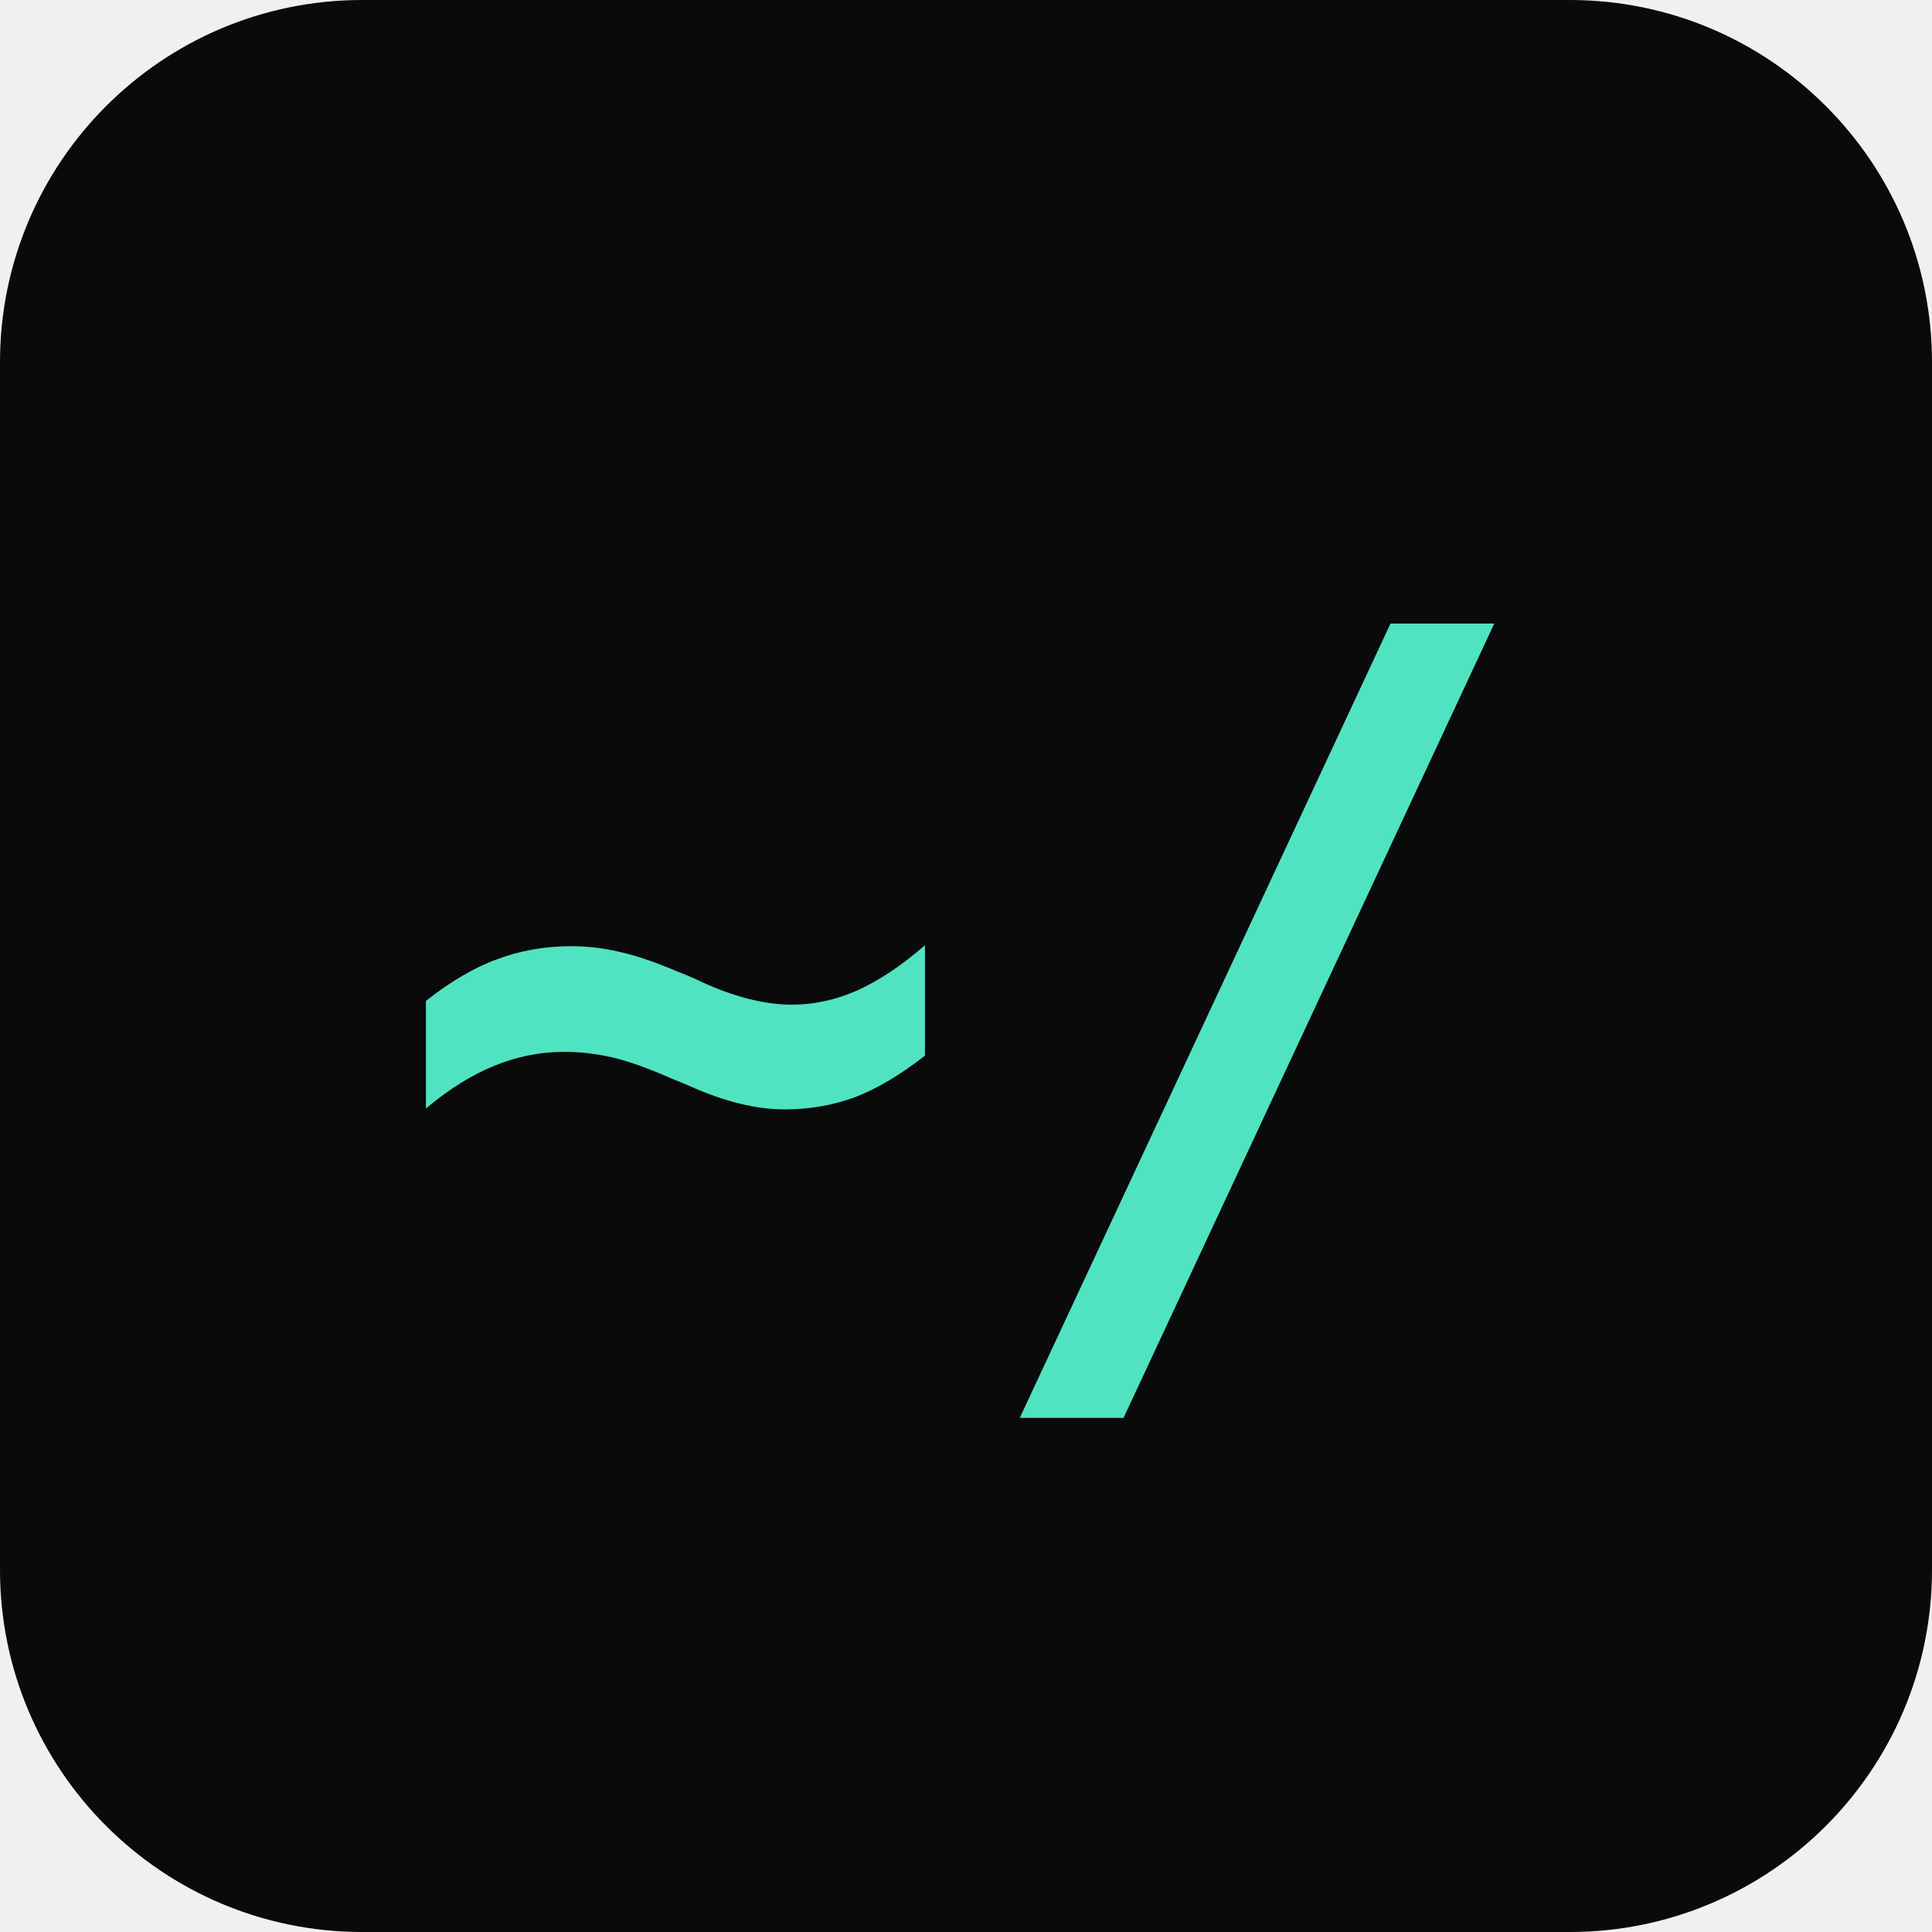
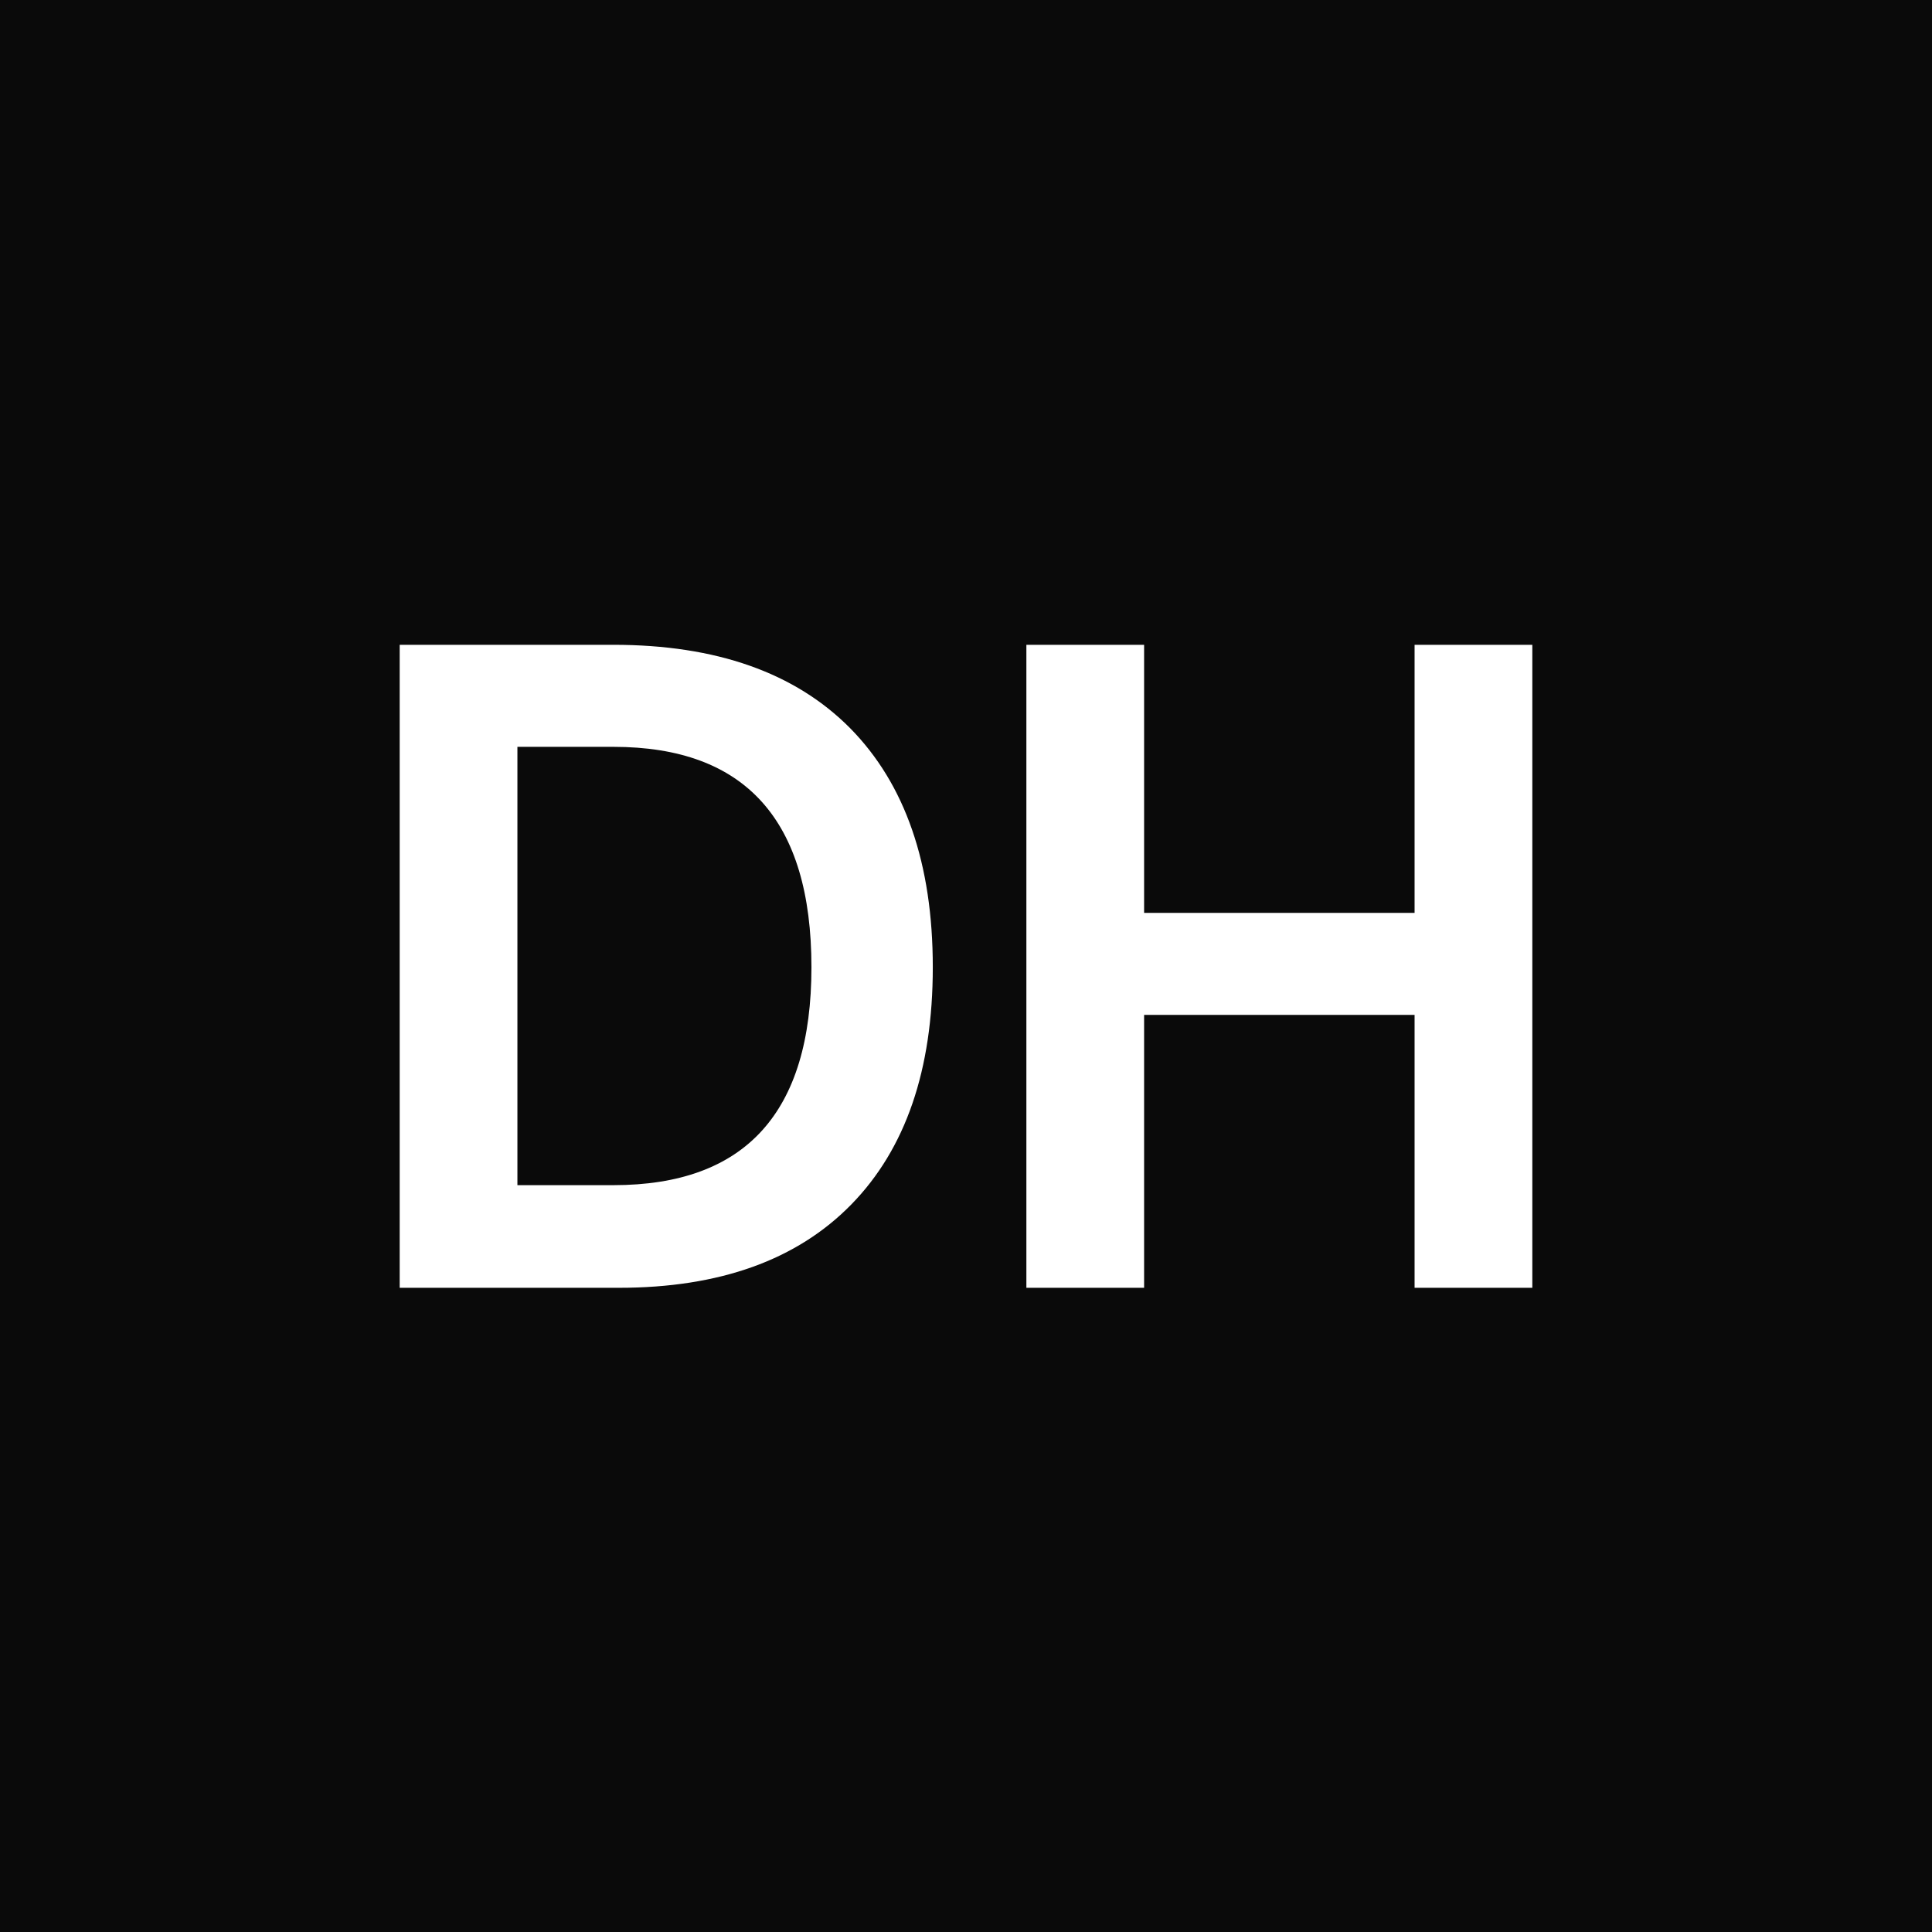
<svg xmlns="http://www.w3.org/2000/svg" viewBox="0 0 32 32">
-   <rect width="32" height="32" rx="6" fill="#0a0a0a" />
-   <text x="16" y="22" text-anchor="middle" font-family="ui-monospace, monospace" font-size="16" font-weight="600" fill="#50e3c2">~/</text>
+   <style>.t{fill:#0a0a0a}.i{fill:#ffffff}@media (prefers-color-scheme:dark){.t{fill:#fafafa}.i{fill:#0a0a0a}}</style>
+   <rect class="t" width="32" height="32" />
+   <path class="i" d="M10.25 21.33L6.62 21.33L6.62 10.68L10.16 10.68Q12.71 10.68 14.08 12.06Q15.45 13.45 15.45 16.02L15.45 16.02Q15.45 18.57 14.10 19.95Q12.75 21.33 10.25 21.33L10.25 21.33ZM8.57 12.37L8.57 19.63L10.16 19.63Q13.44 19.63 13.44 16.02L13.44 16.02Q13.44 12.37 10.16 12.37L10.16 12.37L8.57 12.37ZM18.95 21.33L17.00 21.33L17.00 10.68L18.95 10.68L18.95 15.12L23.43 15.12L23.43 10.68L25.38 10.68L25.38 21.33L23.43 21.33L23.43 16.81L18.95 16.81L18.95 21.33Z" />
</svg>
